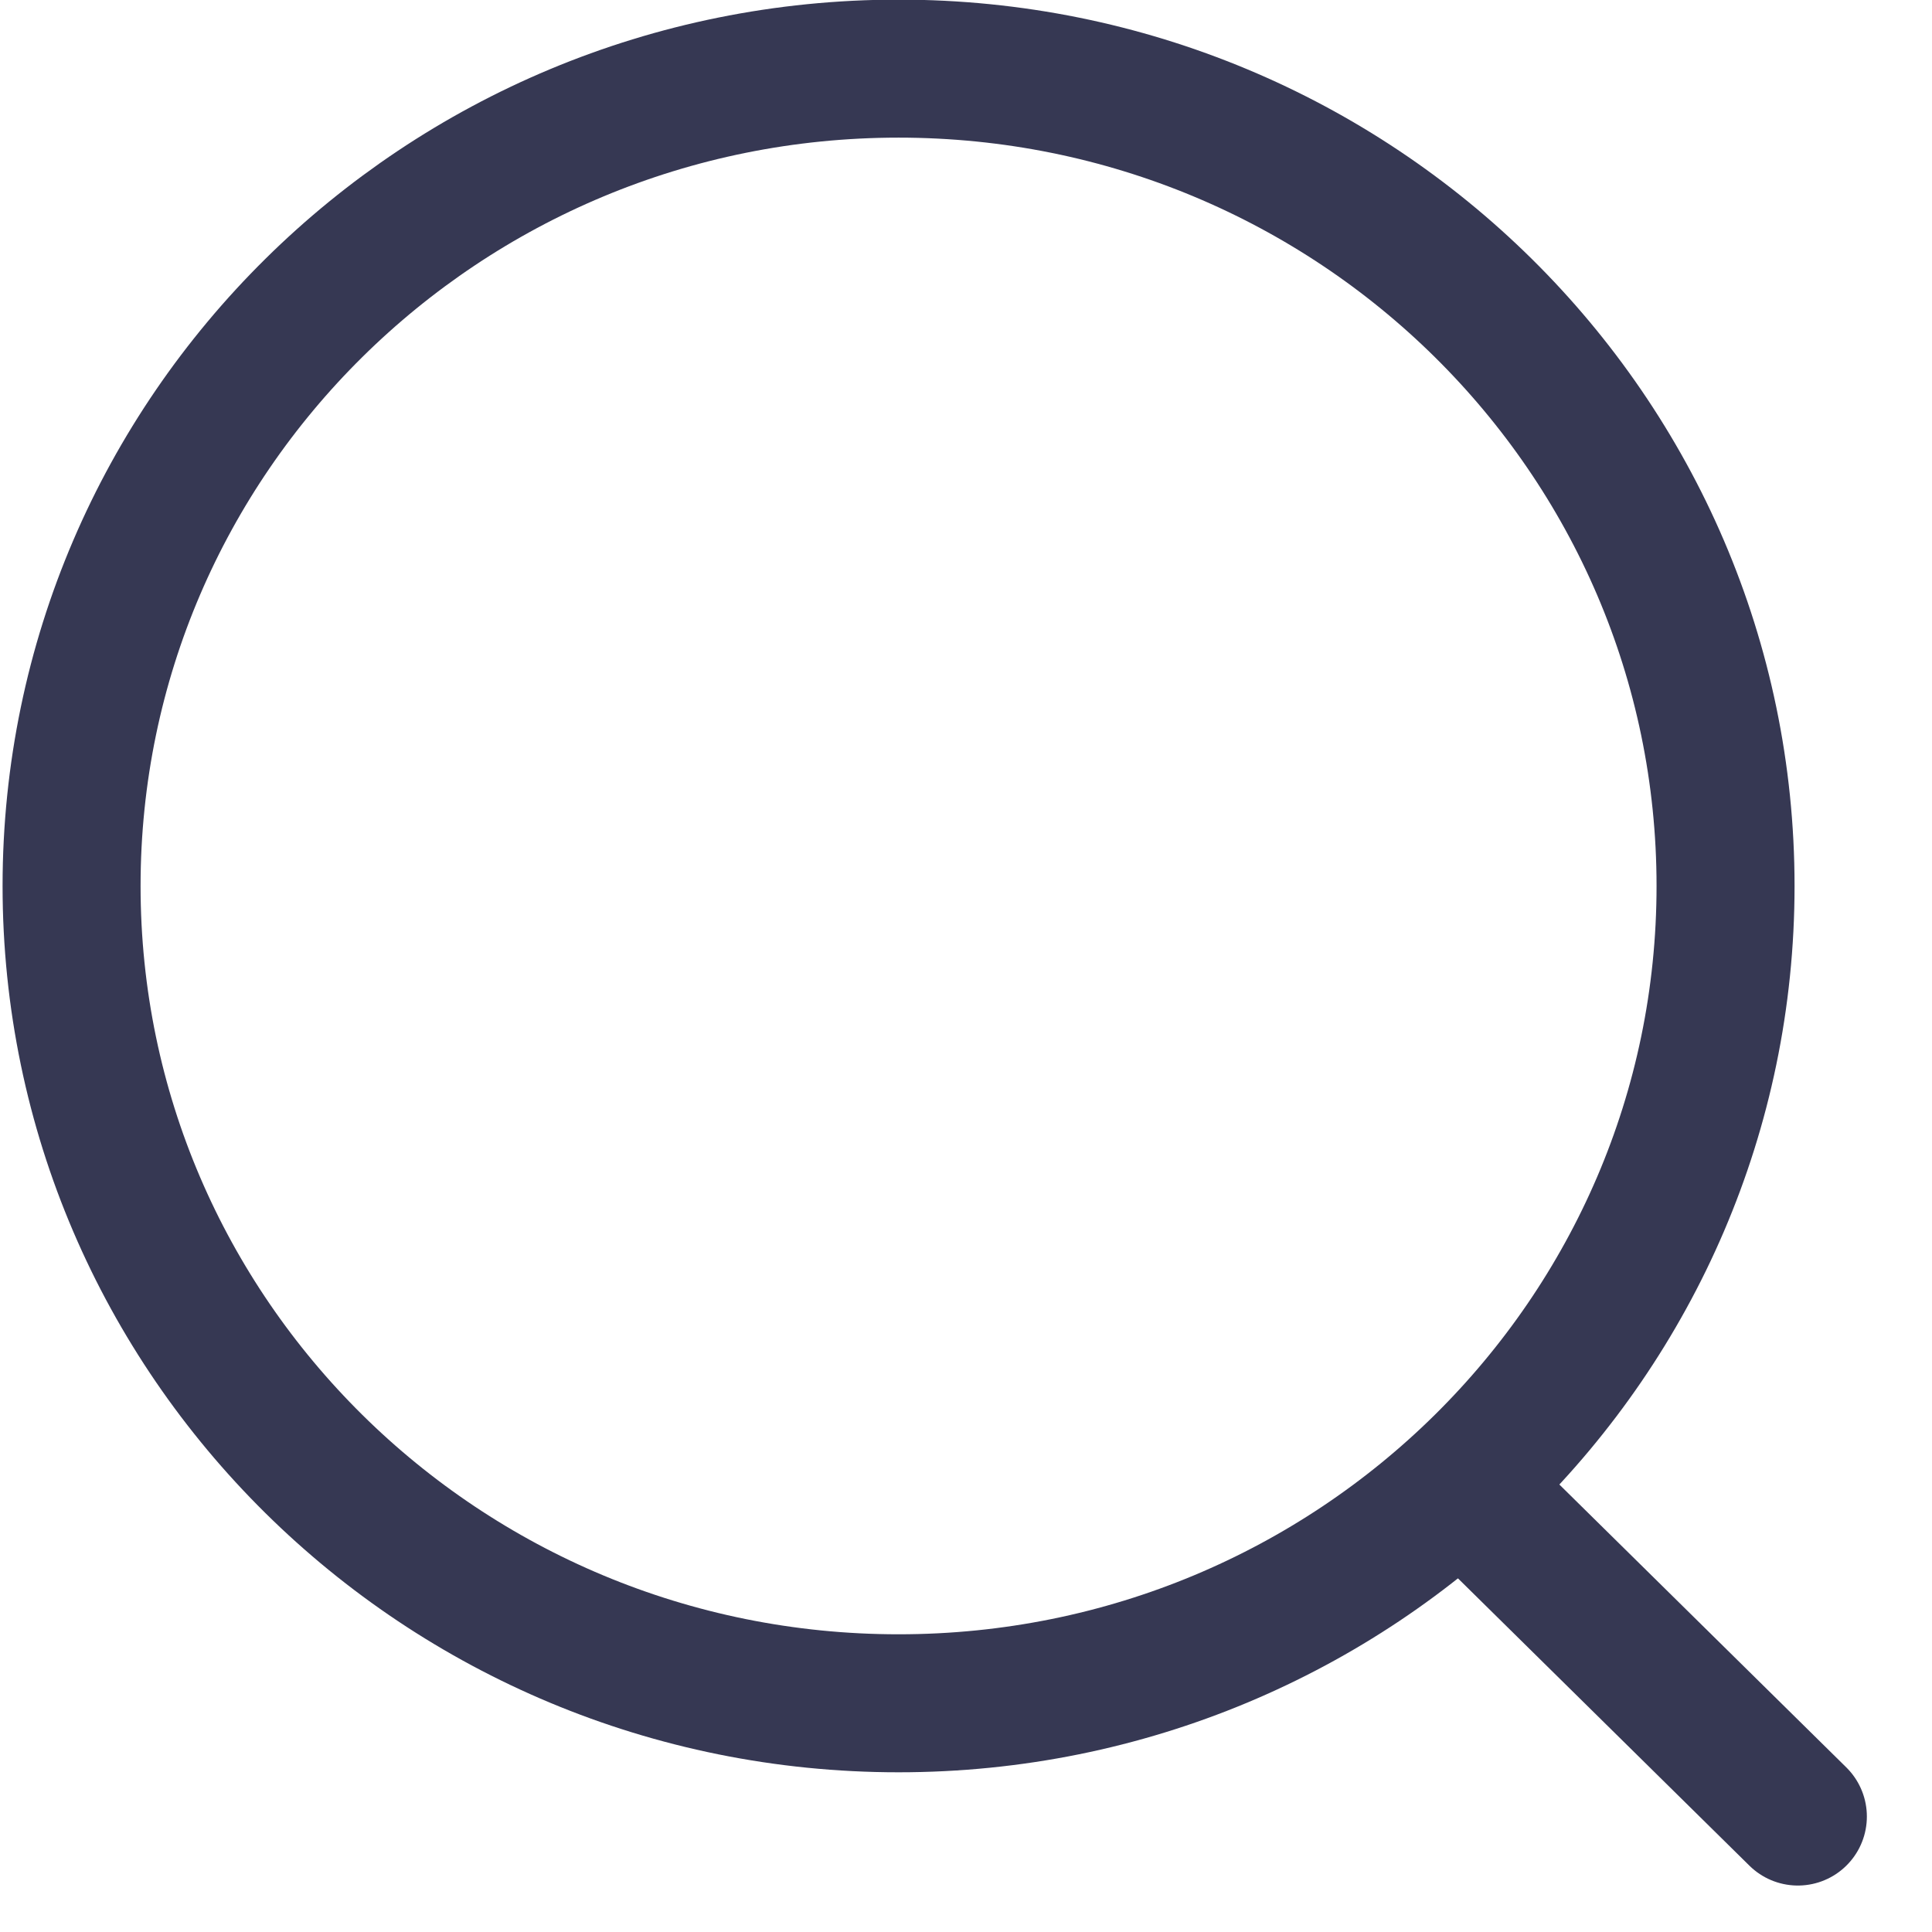
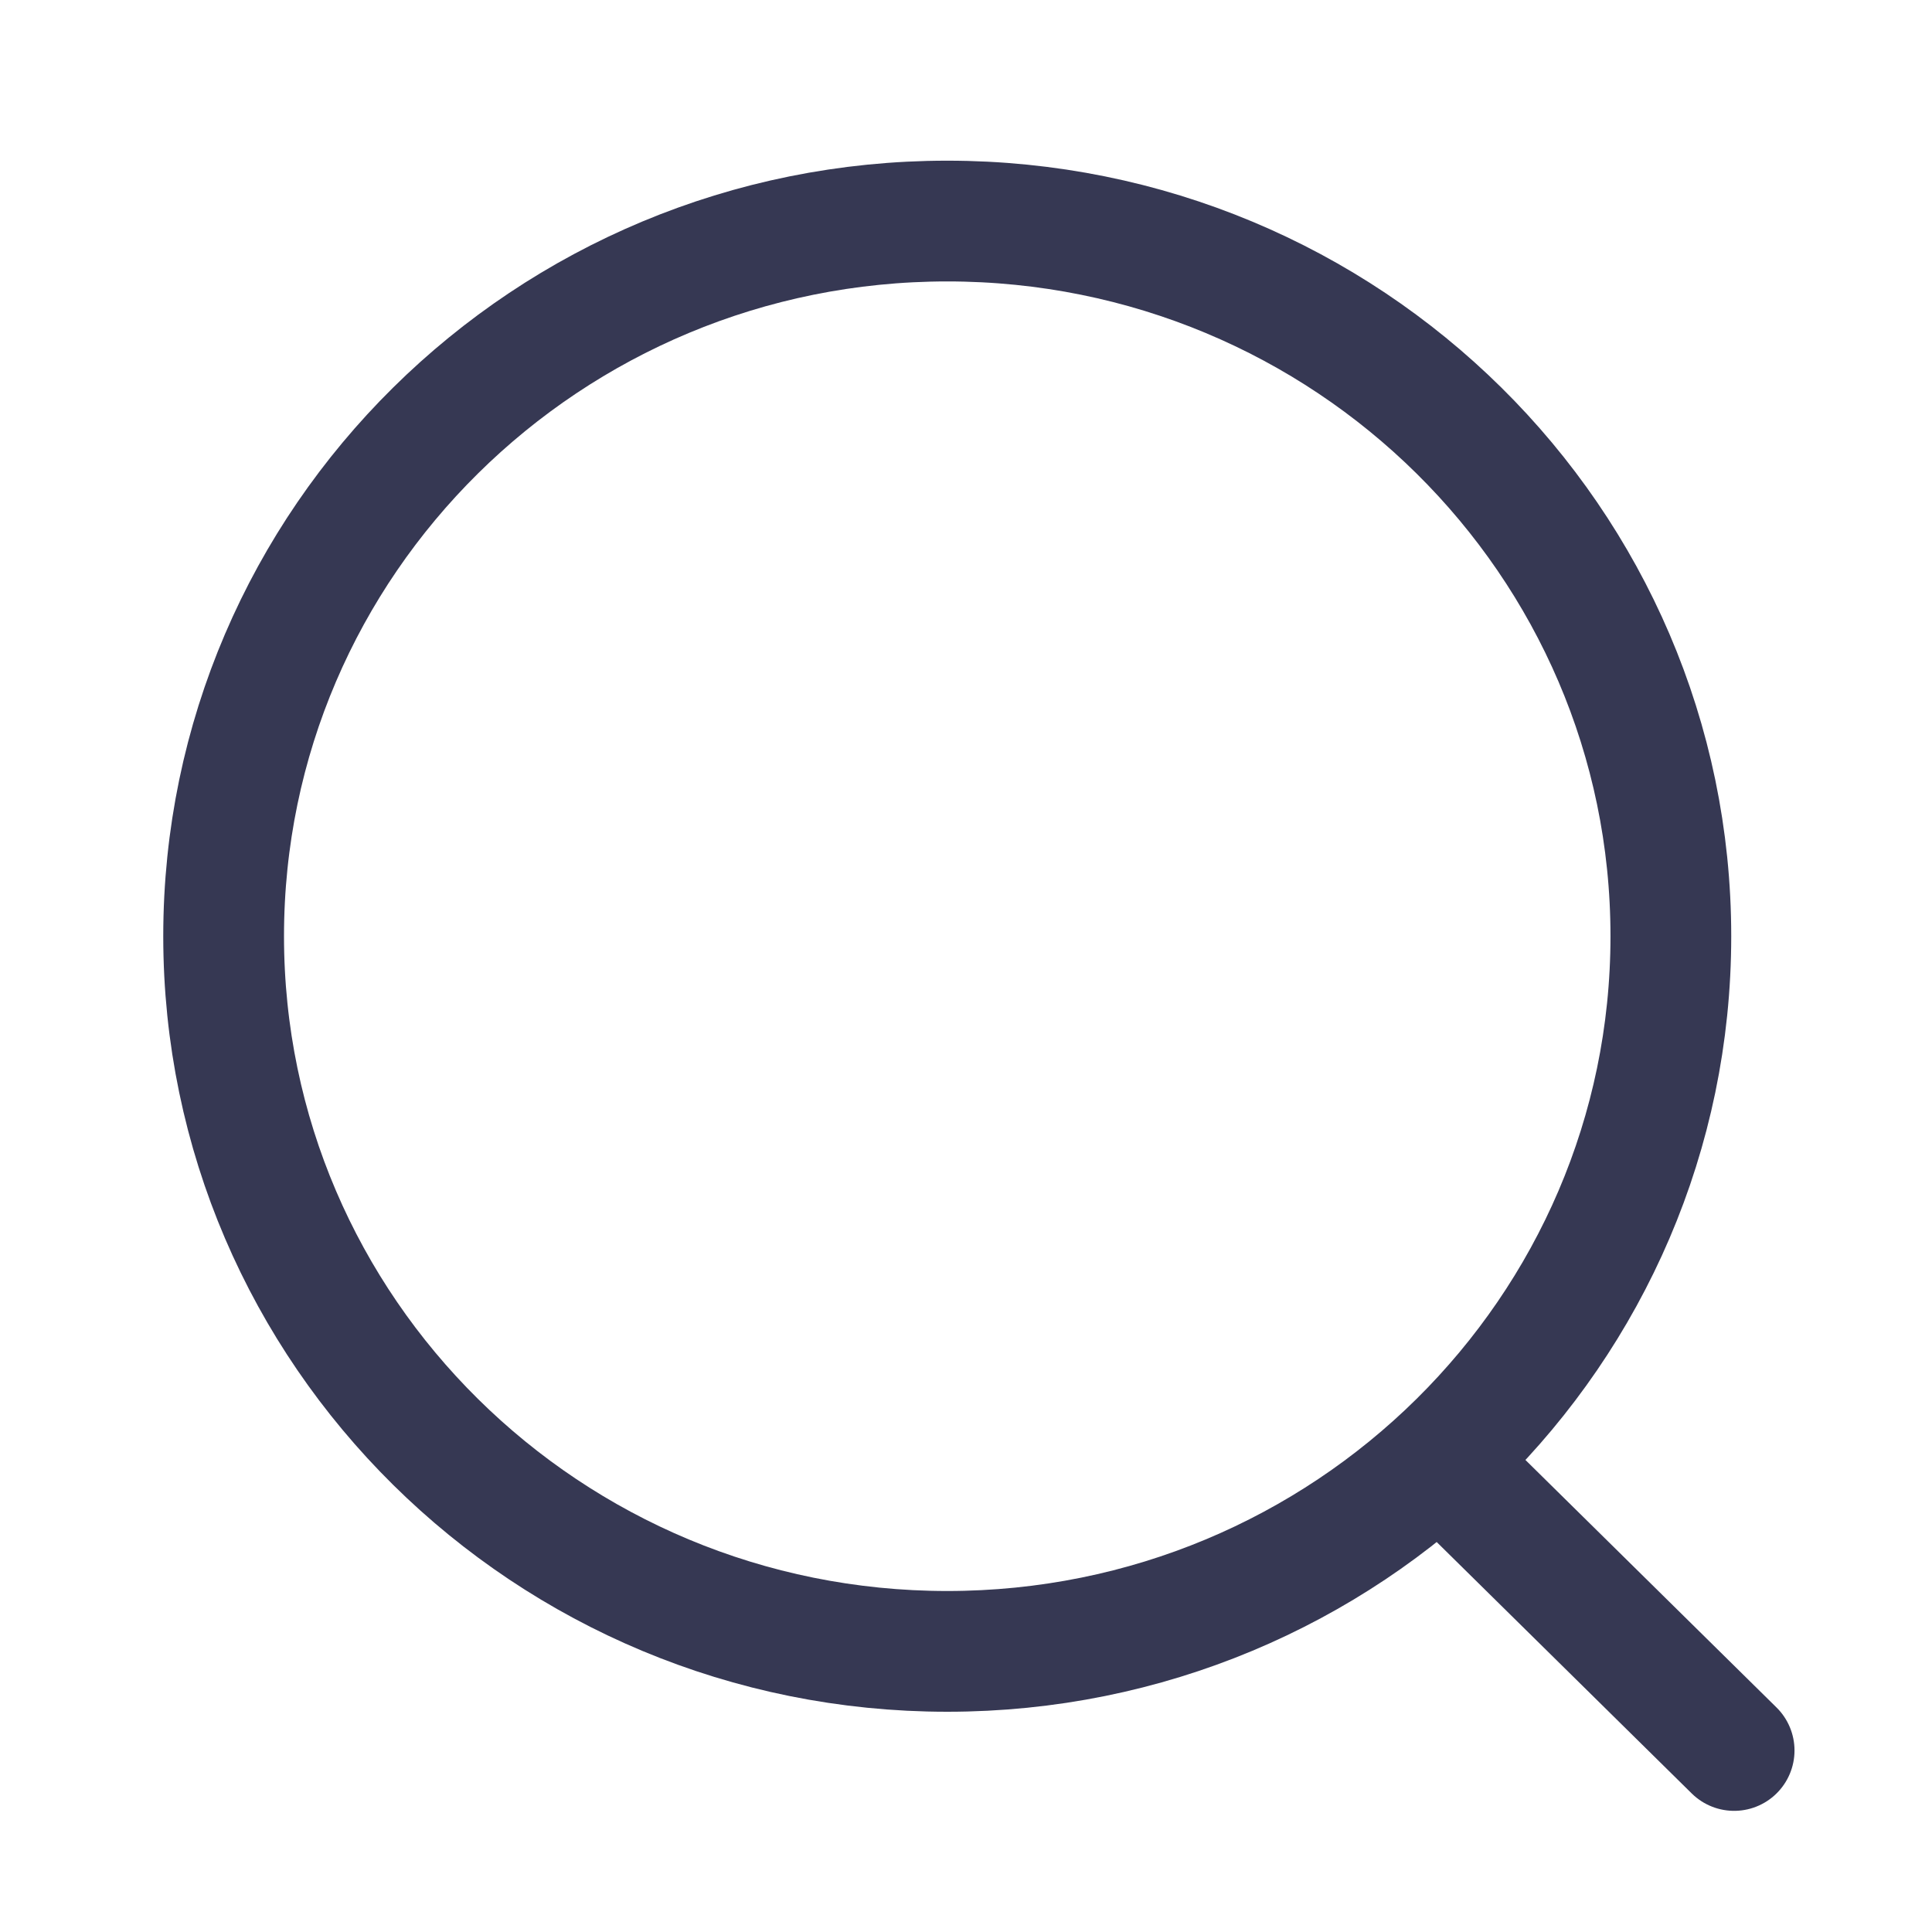
- <svg xmlns="http://www.w3.org/2000/svg" width="21" height="21" viewBox="0 0 21 21" fill="none">
-   <ellipse cx="9.767" cy="9.63" rx="8.989" ry="8.884" stroke="#363853" stroke-width="1.5" stroke-linecap="round" stroke-linejoin="round" />
-   <path d="M16.018 16.271L19.542 19.745" stroke="#363853" stroke-width="1.5" stroke-linecap="round" stroke-linejoin="round" />
+ <svg xmlns="http://www.w3.org/2000/svg" width="24" height="24" viewBox="0 0 24 24" fill="none">
+   <ellipse cx="11.767" cy="11.63" rx="8.989" ry="8.884" stroke="#363853" stroke-width="1.5" stroke-linecap="round" stroke-linejoin="round" />
+   <path d="M18.018 18.271L21.542 21.745" stroke="#363853" stroke-width="1.5" stroke-linecap="round" stroke-linejoin="round" />
</svg>
